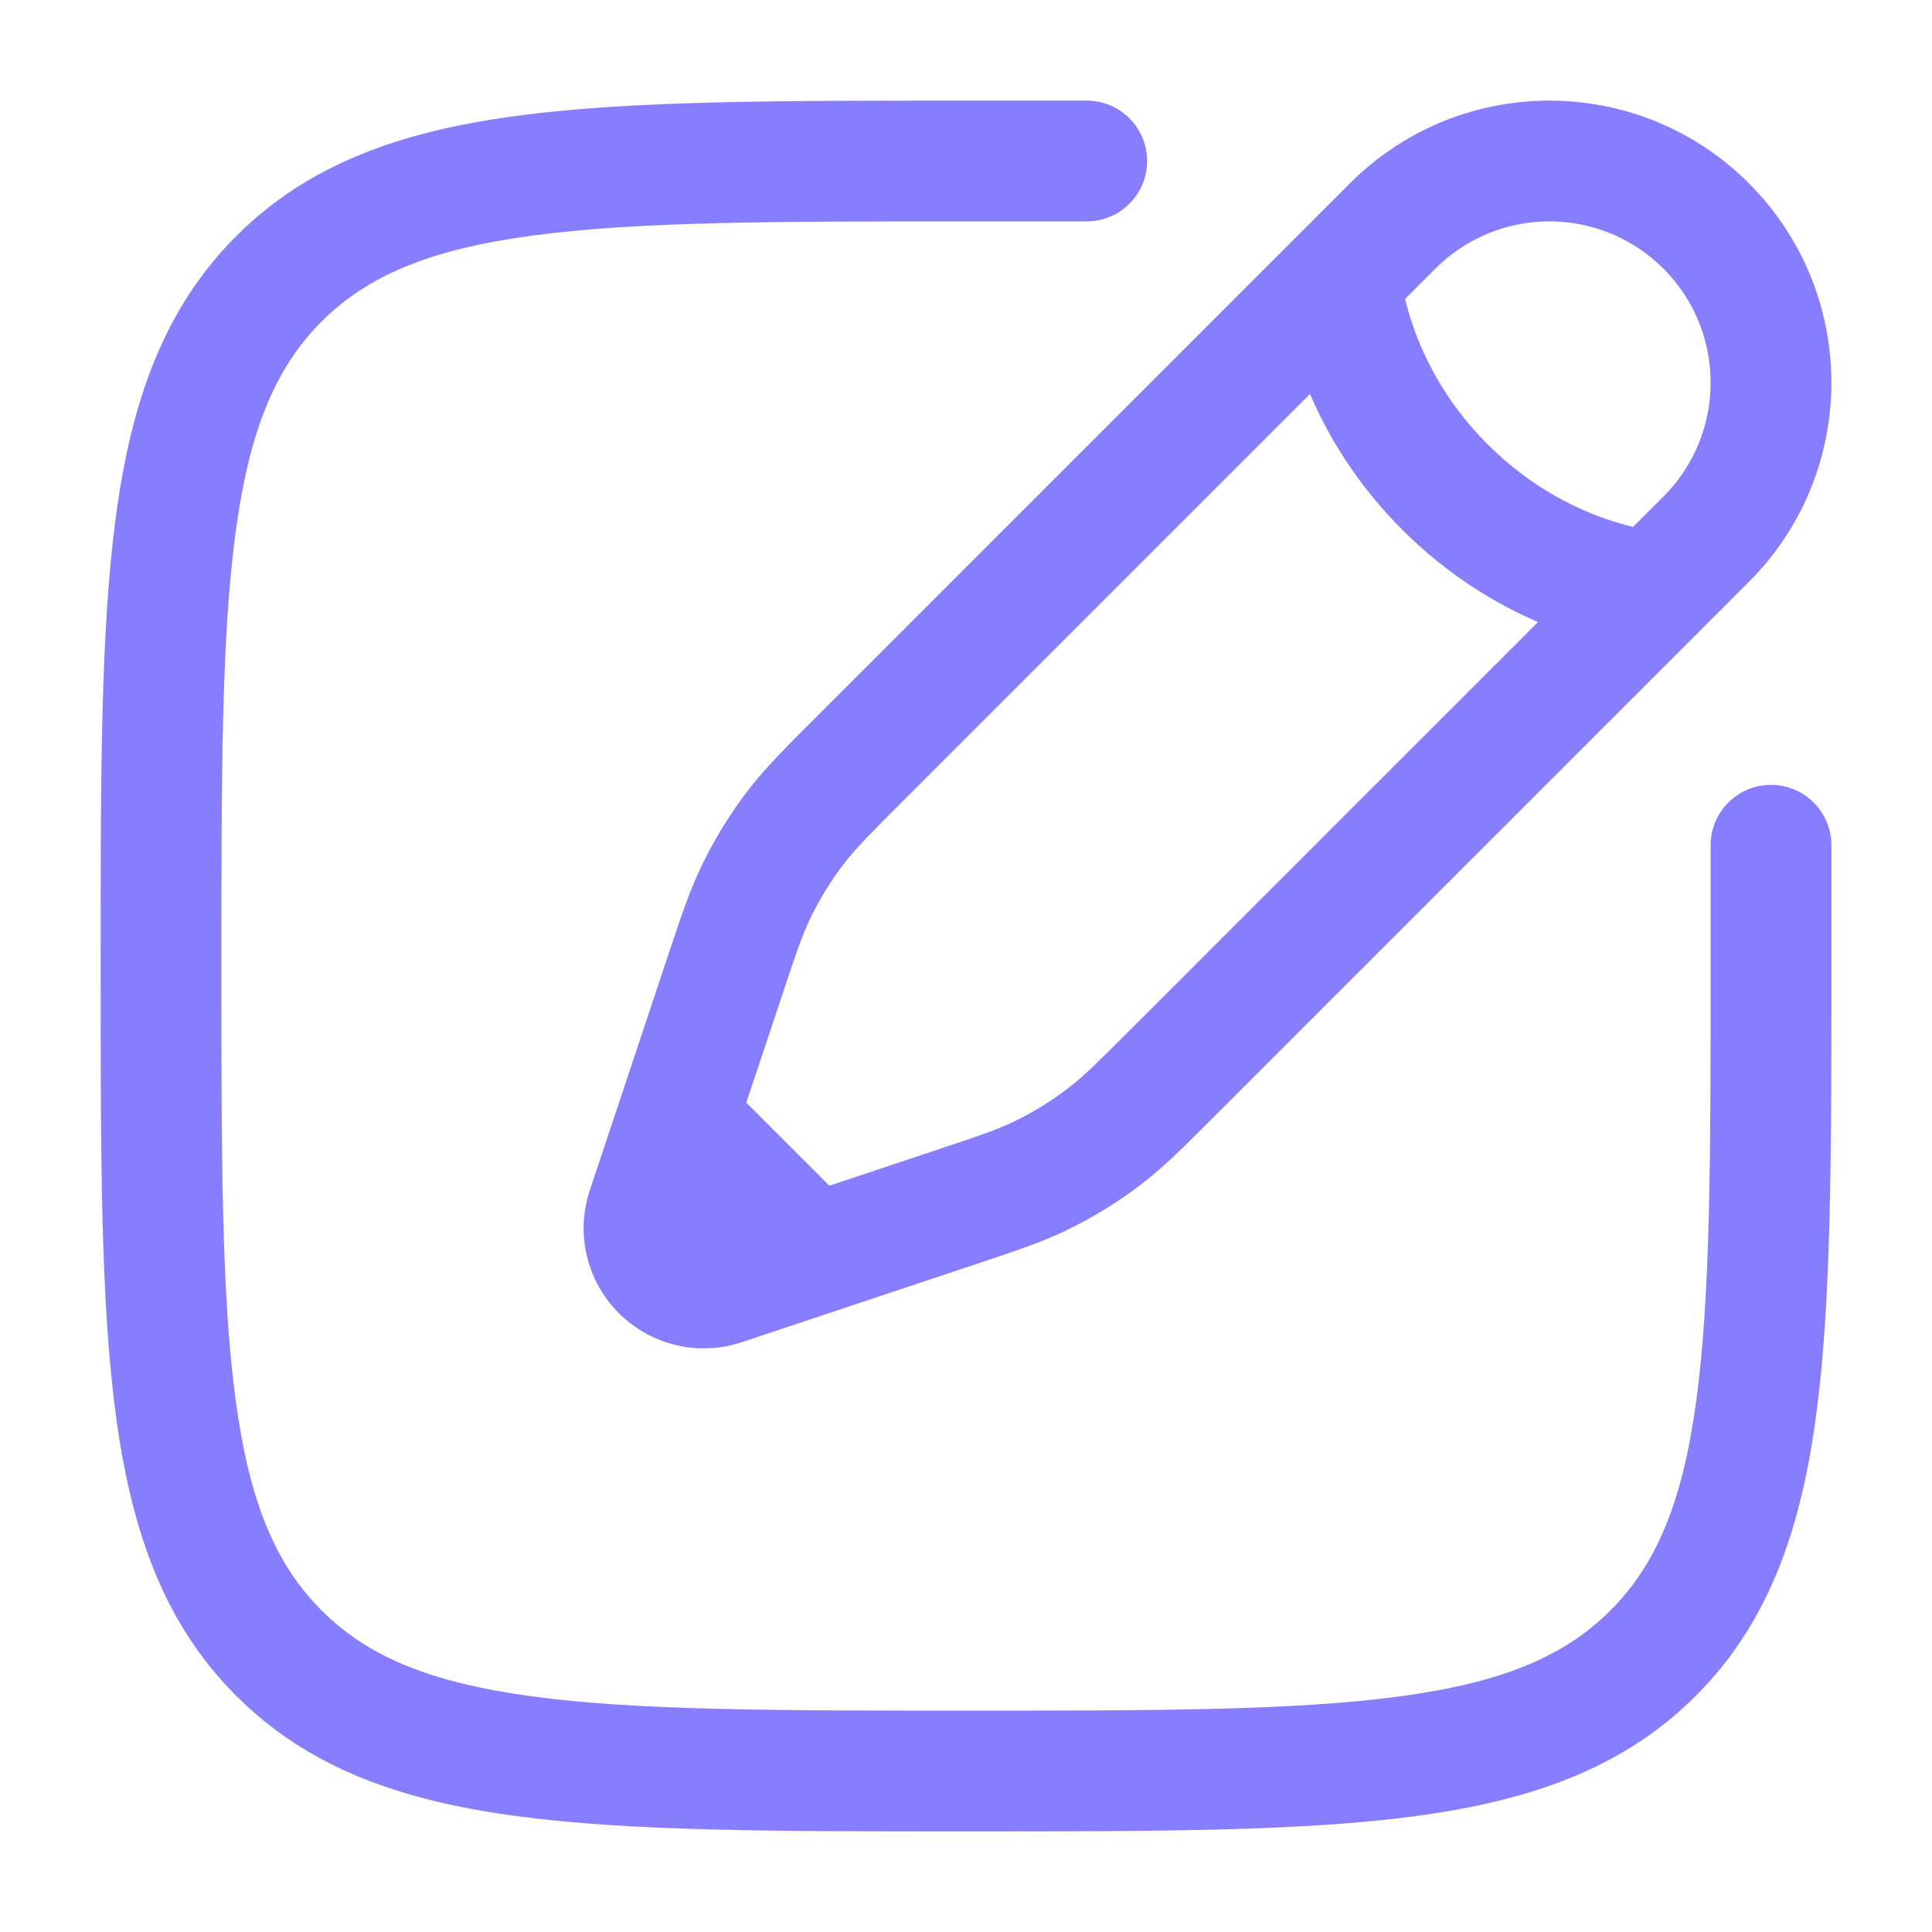
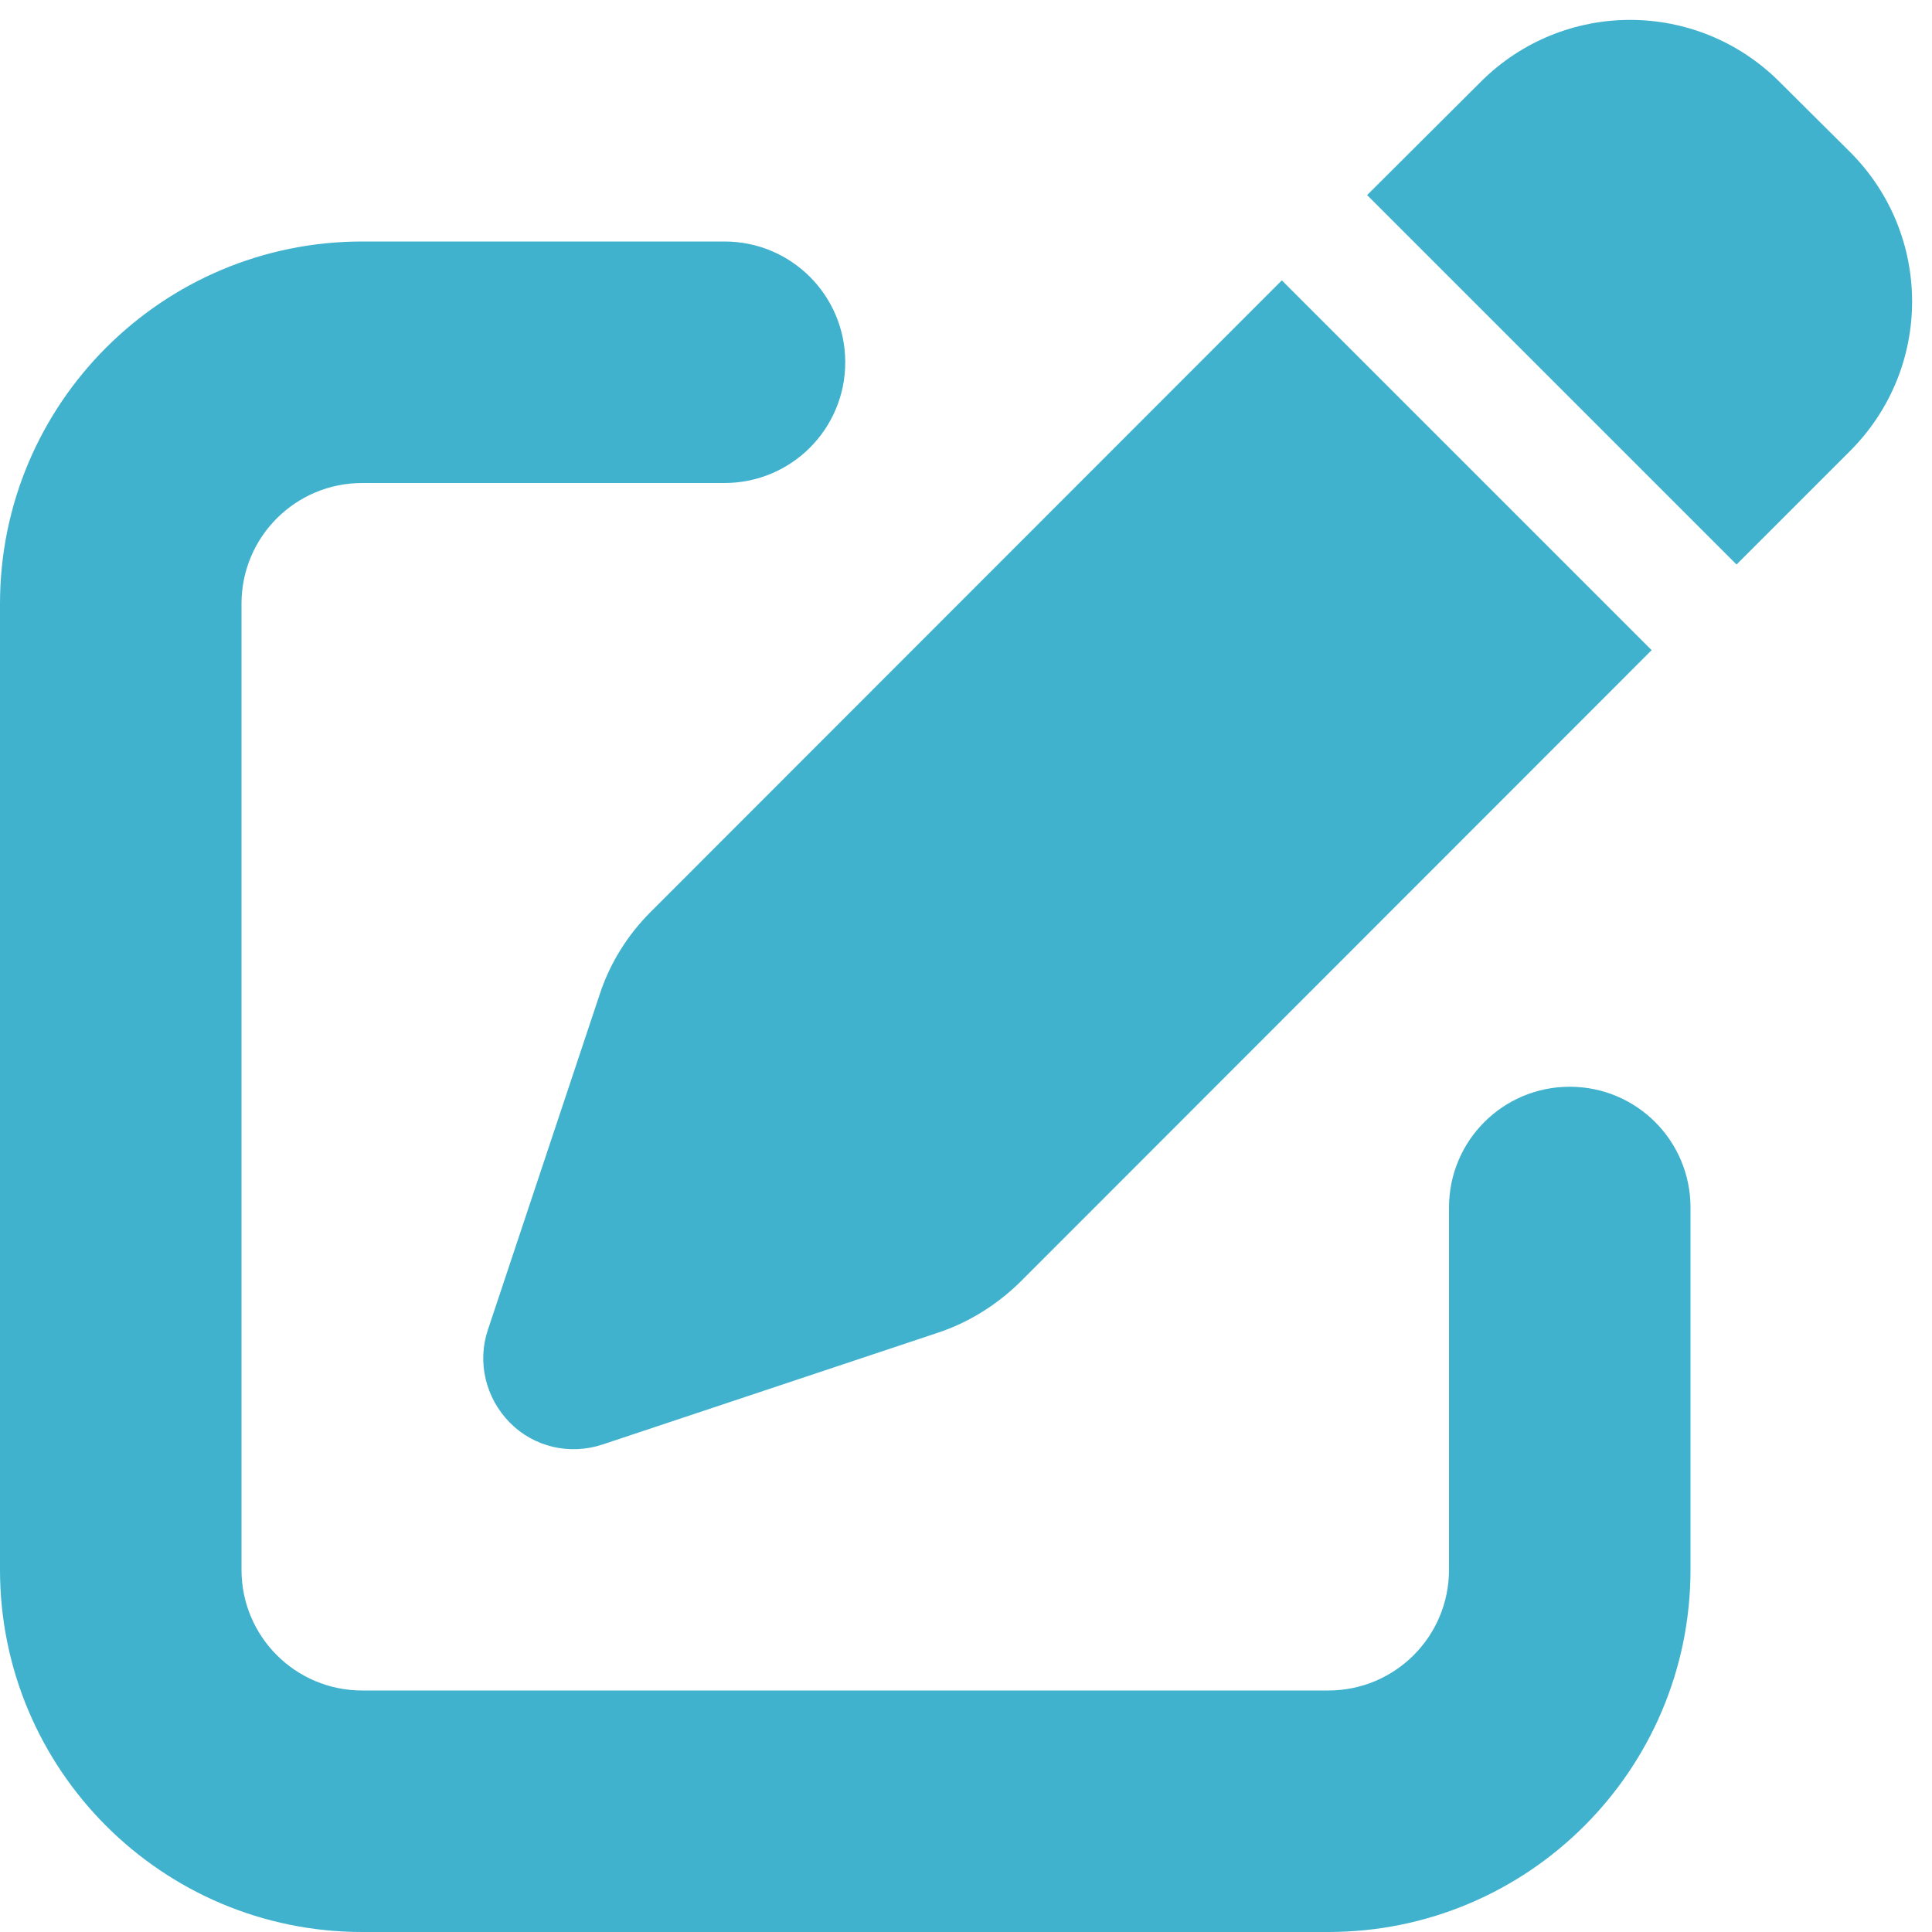
- <svg xmlns="http://www.w3.org/2000/svg" width="36" height="36" viewBox="0 0 36 36" fill="none">
-   <path fill-rule="evenodd" clip-rule="evenodd" d="M17.914 1.875H20.25C20.871 1.875 21.375 2.379 21.375 3C21.375 3.621 20.871 4.125 20.25 4.125H18C14.433 4.125 11.87 4.127 9.92 4.39C8.003 4.647 6.847 5.138 5.992 5.992C5.138 6.847 4.647 8.003 4.39 9.92C4.127 11.87 4.125 14.433 4.125 18C4.125 21.567 4.127 24.13 4.39 26.08C4.647 27.997 5.138 29.153 5.992 30.008C6.847 30.862 8.003 31.353 9.92 31.61C11.87 31.873 14.433 31.875 18 31.875C21.567 31.875 24.13 31.873 26.08 31.61C27.997 31.353 29.153 30.862 30.008 30.008C30.862 29.153 31.353 27.997 31.61 26.08C31.873 24.13 31.875 21.567 31.875 18V15.75C31.875 15.129 32.379 14.625 33 14.625C33.621 14.625 34.125 15.129 34.125 15.75V18.086C34.125 21.549 34.125 24.262 33.84 26.379C33.549 28.547 32.941 30.257 31.599 31.599C30.257 32.941 28.547 33.549 26.379 33.84C24.262 34.125 21.549 34.125 18.086 34.125H17.914C14.451 34.125 11.738 34.125 9.621 33.84C7.453 33.549 5.743 32.941 4.401 31.599C3.059 30.257 2.451 28.547 2.16 26.379C1.875 24.262 1.875 21.549 1.875 18.086V17.914C1.875 14.451 1.875 11.738 2.16 9.621C2.451 7.453 3.059 5.743 4.401 4.401C5.743 3.059 7.453 2.451 9.621 2.16C11.738 1.875 14.451 1.875 17.914 1.875ZM25.156 3.414C27.208 1.362 30.534 1.362 32.586 3.414C34.638 5.466 34.638 8.792 32.586 10.844L22.614 20.816C22.057 21.373 21.708 21.722 21.319 22.026C20.86 22.384 20.364 22.69 19.839 22.94C19.393 23.153 18.925 23.309 18.178 23.558L13.821 25.01C13.017 25.278 12.13 25.069 11.531 24.469C10.931 23.87 10.722 22.983 10.99 22.179L12.442 17.822C12.691 17.075 12.847 16.607 13.06 16.161C13.31 15.636 13.616 15.14 13.974 14.681C14.278 14.292 14.627 13.943 15.184 13.386L25.156 3.414ZM30.995 5.005C29.822 3.832 27.92 3.832 26.747 5.005L26.182 5.57C26.216 5.714 26.264 5.885 26.33 6.076C26.545 6.696 26.952 7.512 27.72 8.28C28.488 9.048 29.304 9.455 29.924 9.67C30.115 9.736 30.286 9.784 30.43 9.818L30.995 9.253C32.168 8.08 32.168 6.178 30.995 5.005ZM28.658 11.591C27.884 11.258 26.982 10.724 26.129 9.871C25.276 9.018 24.742 8.116 24.409 7.342L16.826 14.925C16.201 15.55 15.957 15.798 15.748 16.065C15.491 16.395 15.271 16.751 15.091 17.129C14.945 17.434 14.833 17.764 14.554 18.603L13.906 20.546L15.454 22.094L17.397 21.446C18.236 21.167 18.566 21.055 18.871 20.909C19.249 20.729 19.605 20.509 19.935 20.252C20.202 20.044 20.45 19.799 21.075 19.174L28.658 11.591Z" fill="#877EFF" />
+ <svg xmlns="http://www.w3.org/2000/svg" height="16" width="16" viewBox="0 0 512 512">
+   <path opacity="1" fill="#40b2ce" d="M471.6 21.7c-21.9-21.9-57.3-21.9-79.2 0L362.3 51.7l97.9 97.9 30.1-30.1c21.9-21.9 21.9-57.3 0-79.2L471.6 21.7zm-299.2 220c-6.1 6.1-10.8 13.6-13.5 21.9l-29.6 88.8c-2.9 8.6-.6 18.1 5.8 24.6s15.9 8.7 24.6 5.8l88.8-29.6c8.2-2.7 15.7-7.4 21.9-13.5L437.7 172.3 339.7 74.3 172.4 241.7zM96 64C43 64 0 107 0 160V416c0 53 43 96 96 96H352c53 0 96-43 96-96V320c0-17.7-14.3-32-32-32s-32 14.3-32 32v96c0 17.7-14.3 32-32 32H96c-17.7 0-32-14.3-32-32V160c0-17.7 14.3-32 32-32h96c17.7 0 32-14.3 32-32s-14.3-32-32-32H96z" />
</svg>
